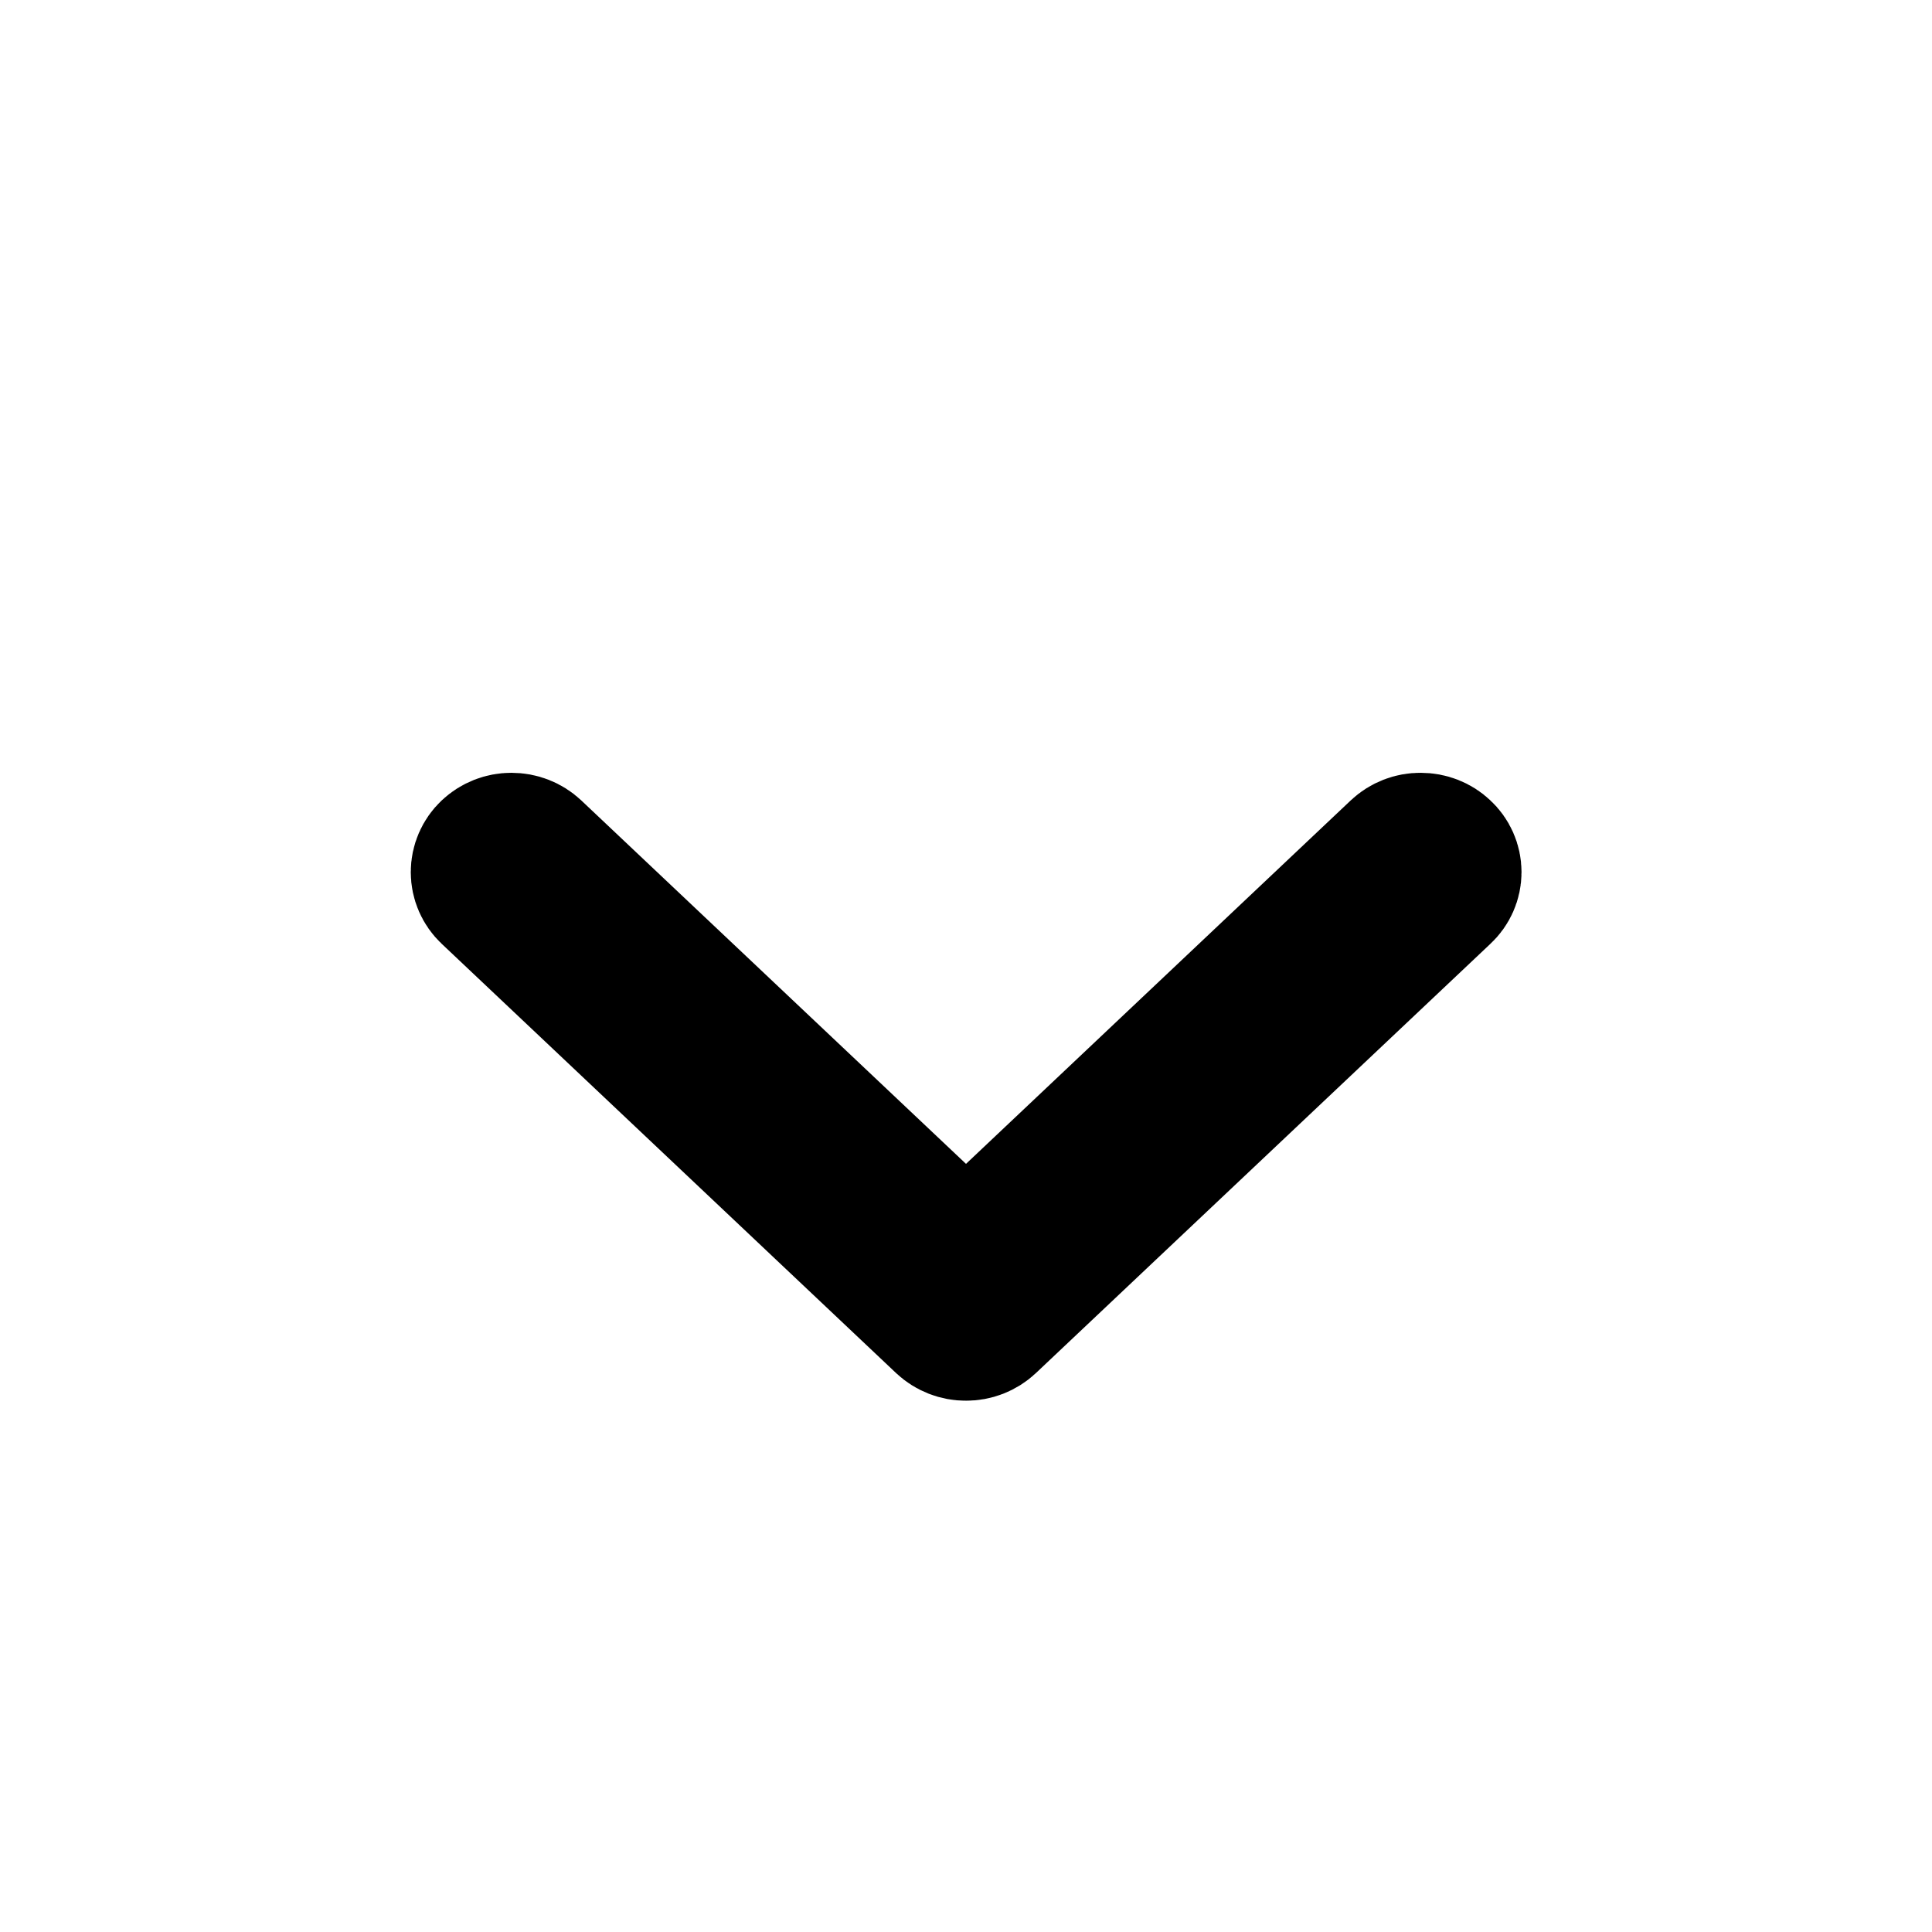
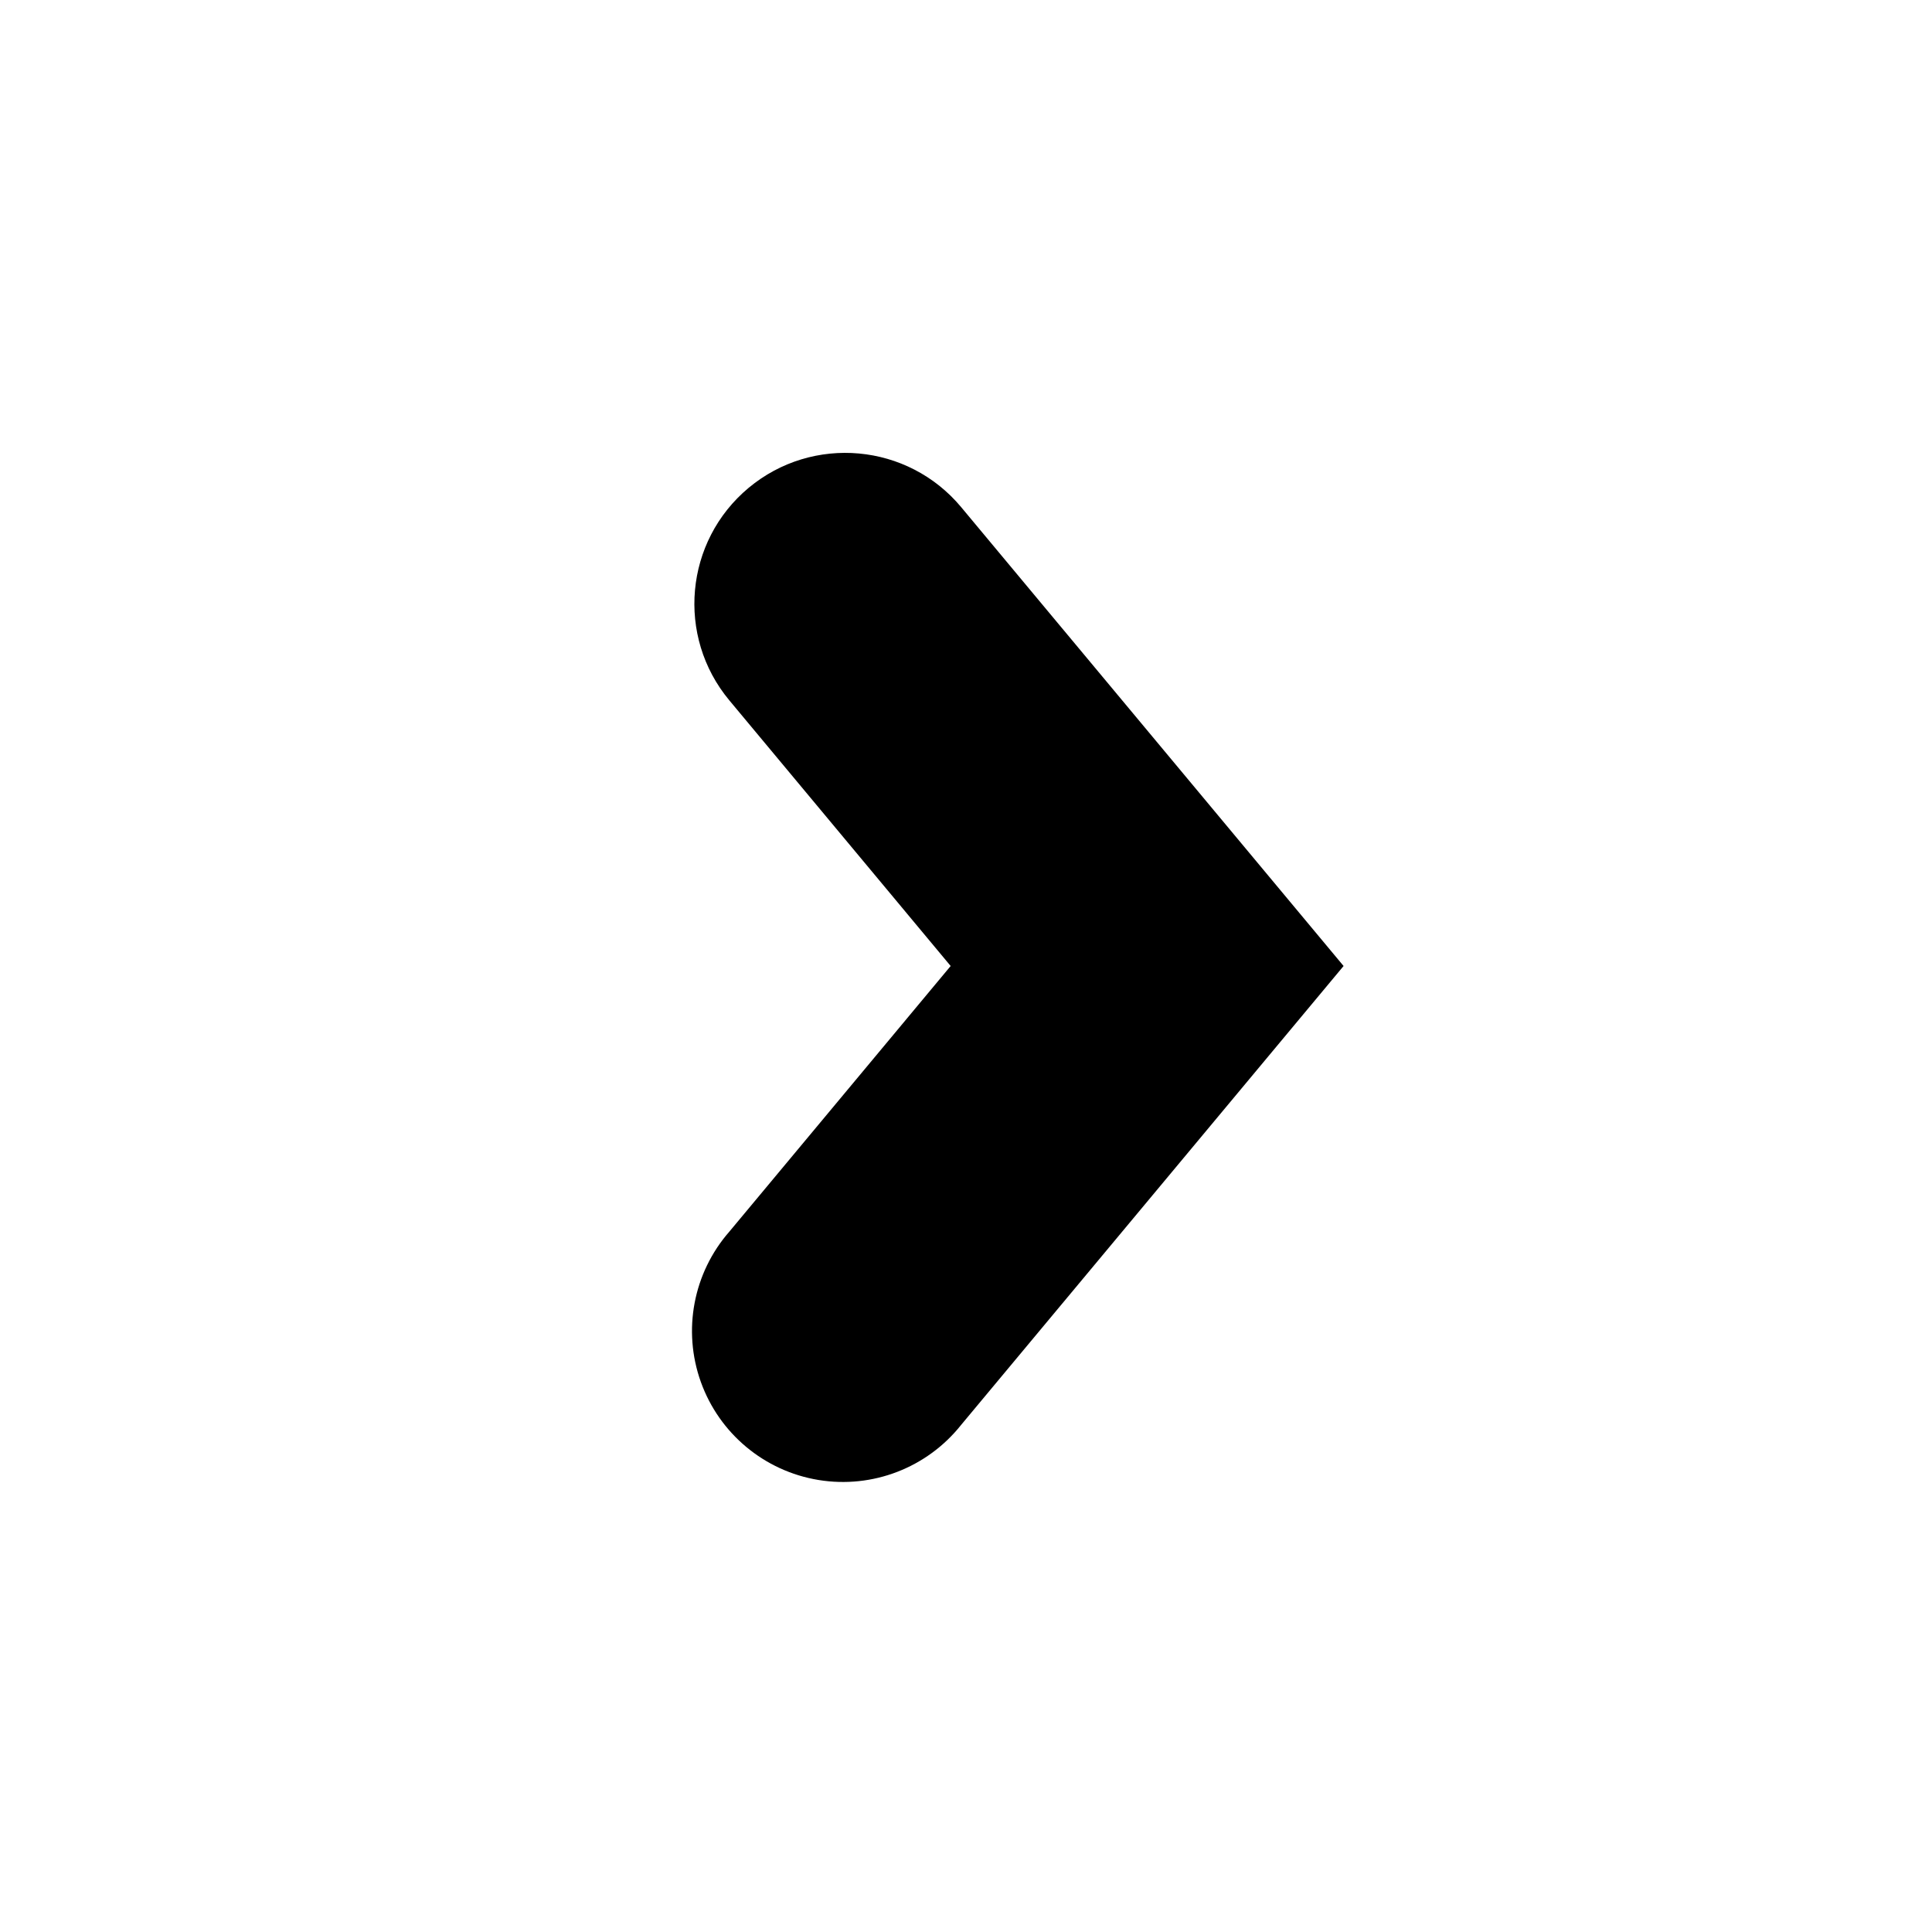
<svg xmlns="http://www.w3.org/2000/svg" fill="none" viewBox="0 0 16 16">
-   <path stroke="currentColor" stroke-width="1.2" d="M8 11a.242.242 0 01-.167-.065L4.07 7.38a.216.216 0 010-.315A.24.24 0 014.235 7c.063 0 .122.023.167.065L8 10.464l3.598-3.399A.24.24 0 0111.765 7c.063 0 .122.023.166.065a.213.213 0 010 .315l-3.764 3.555A.242.242 0 018 11z" clip-rule="evenodd" />
+   <path fill="currentColor" fill-rule="evenodd" d="M6.2 4.04a1.25 1.25 0 00-.16 1.76L7.873 8 6.04 10.2a1.25 1.25 0 101.92 1.6L11.127 8 7.96 4.2a1.25 1.25 0 00-1.76-.16z" clip-rule="evenodd" />
</svg>
